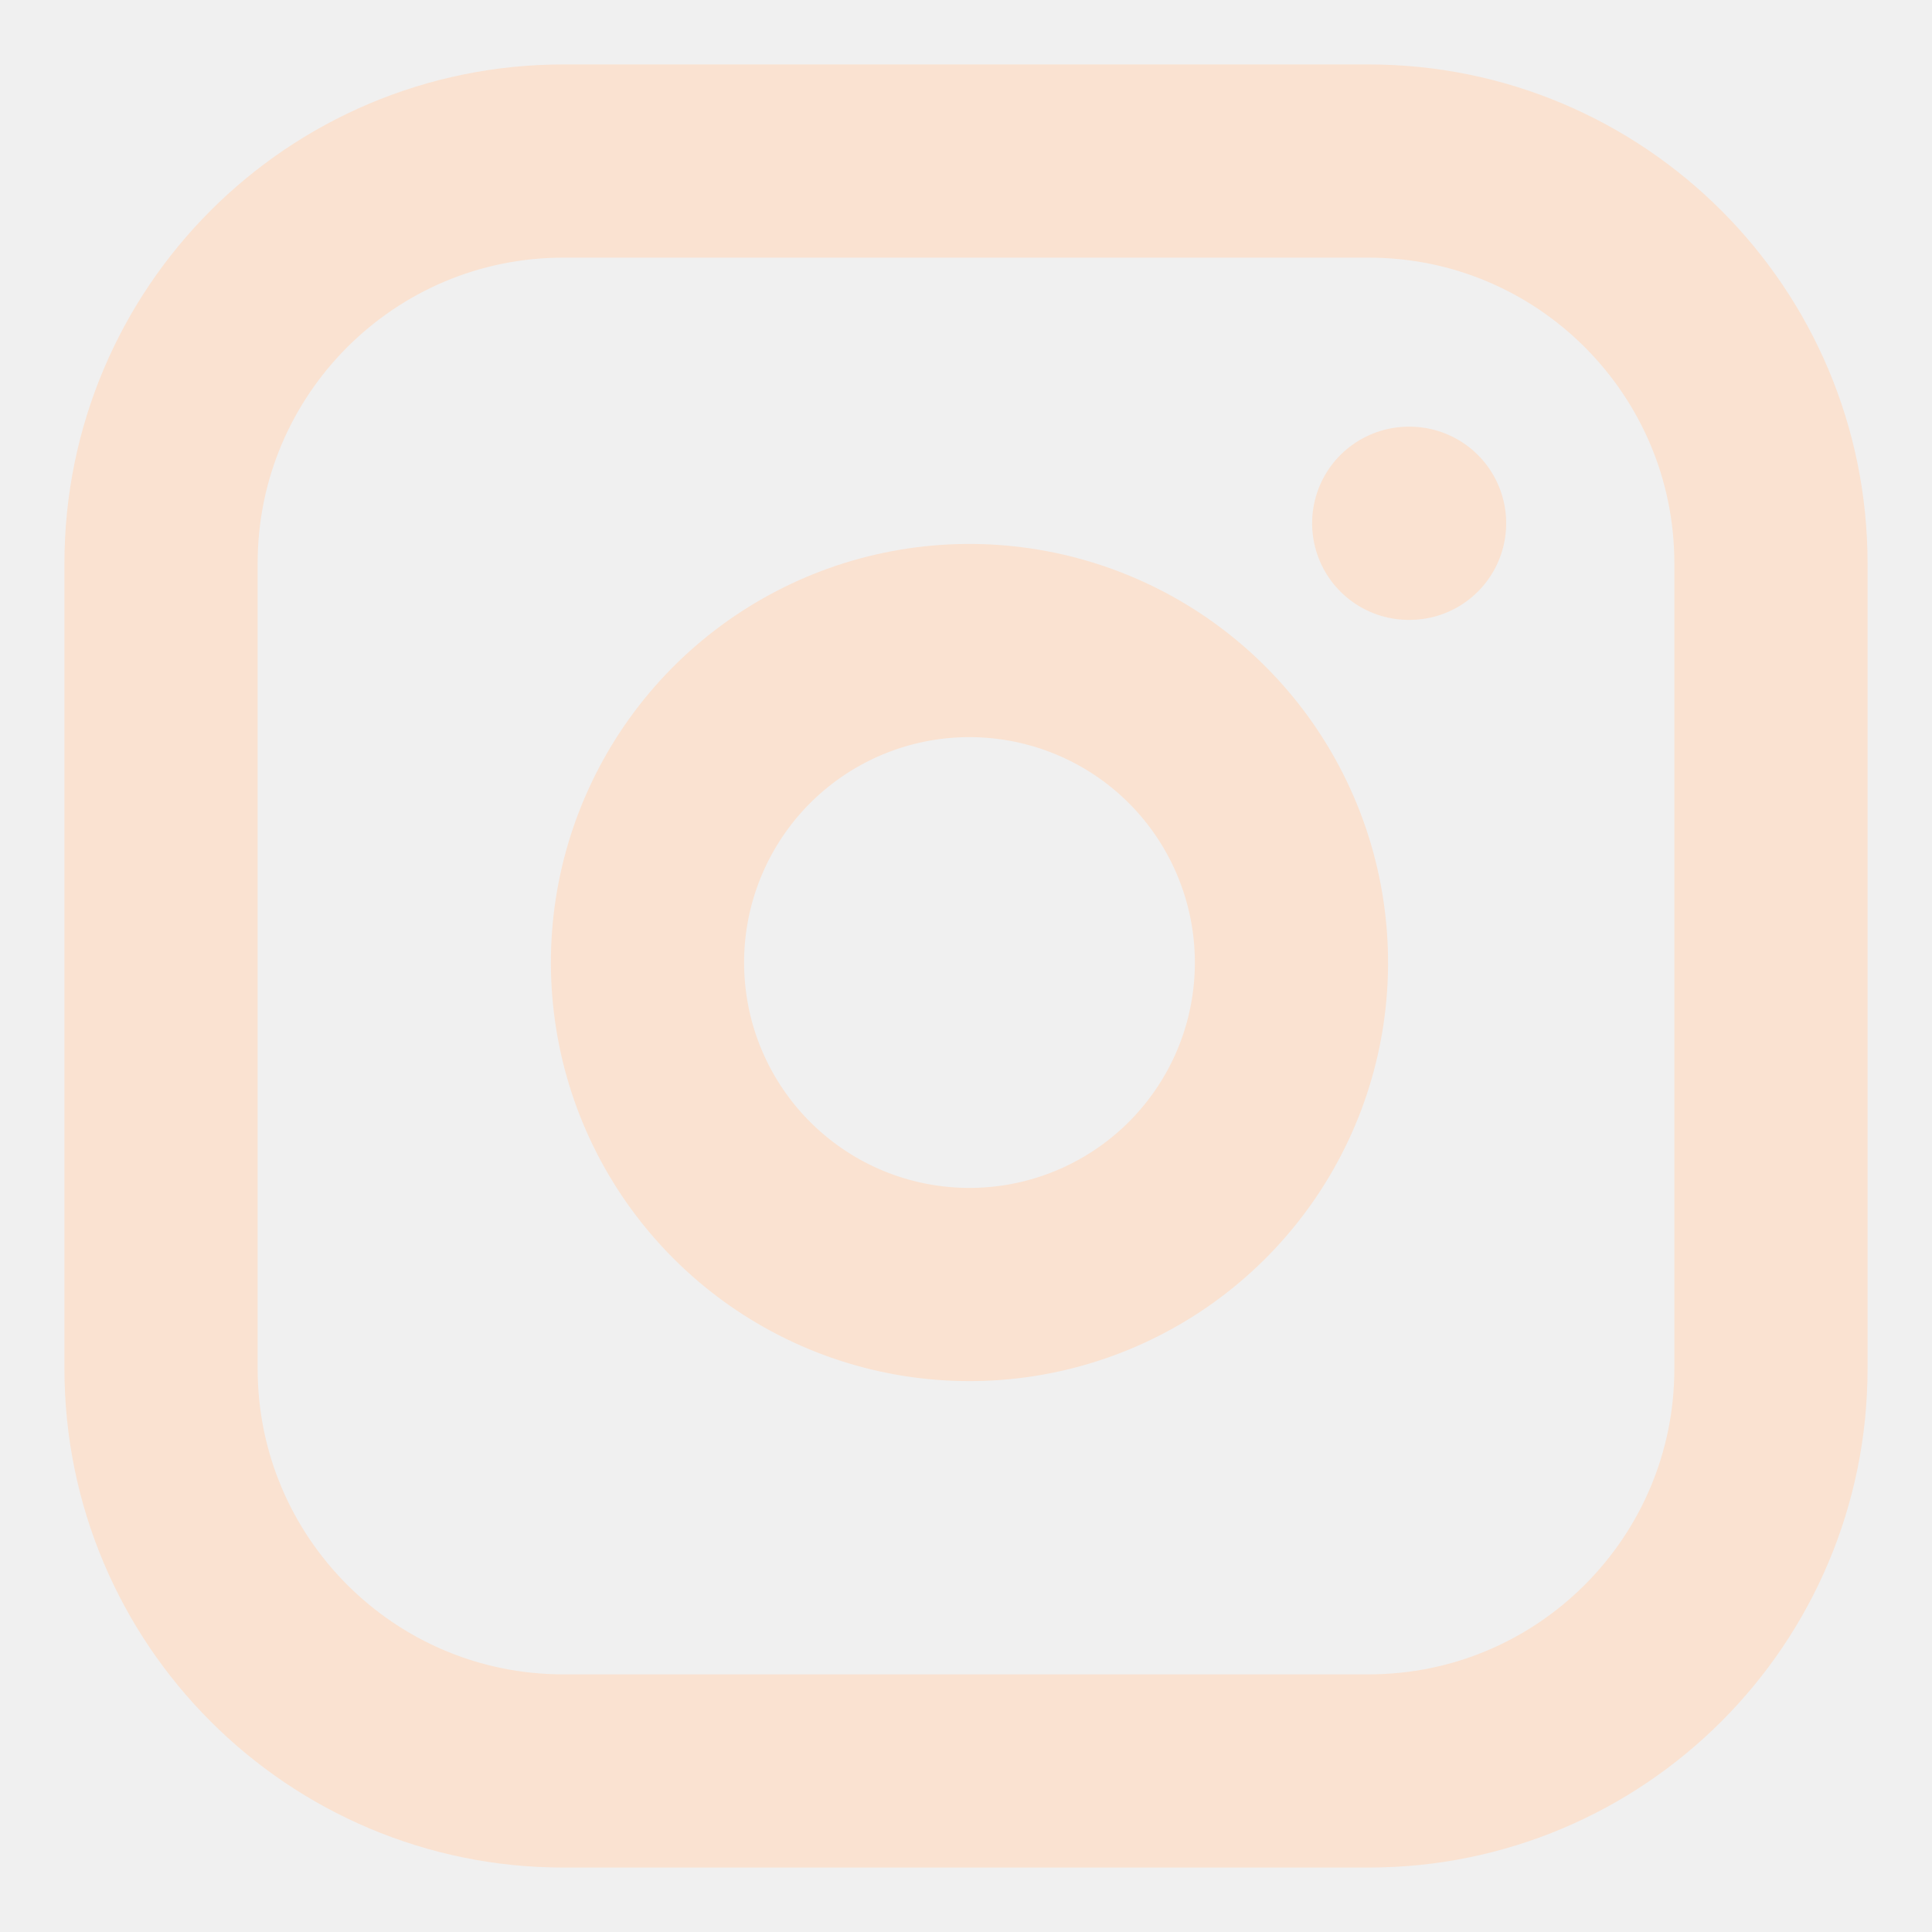
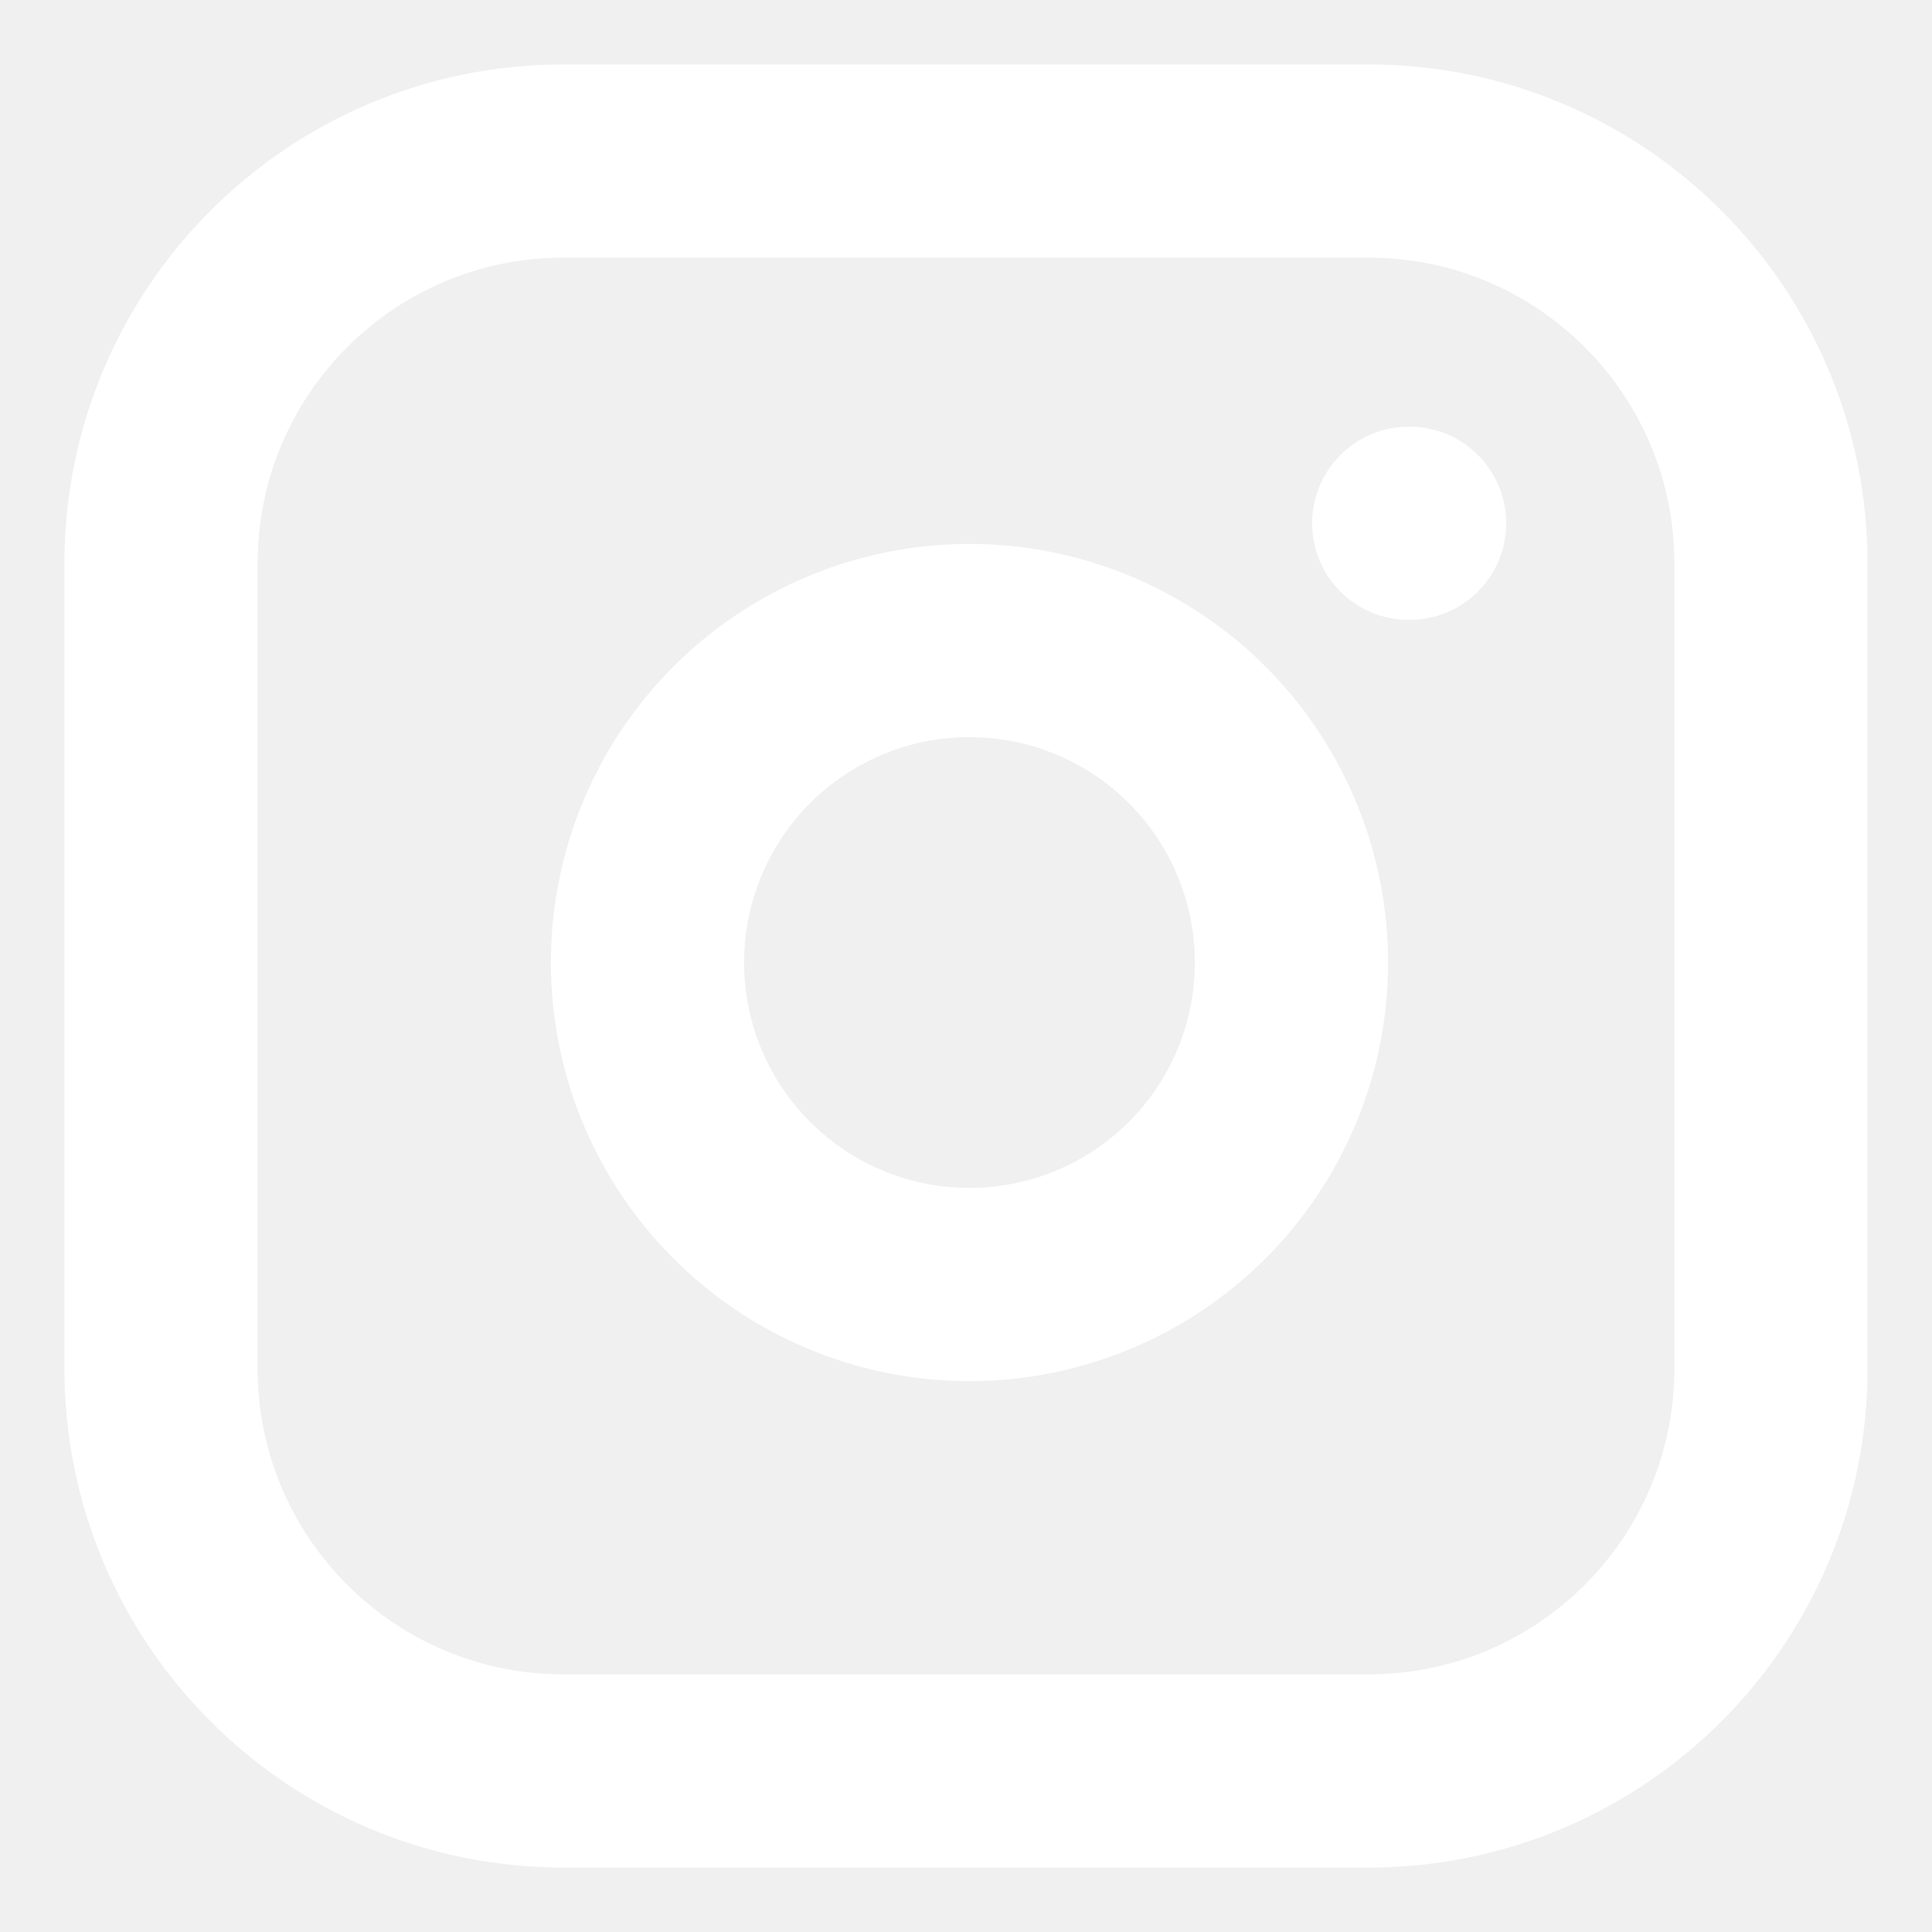
<svg xmlns="http://www.w3.org/2000/svg" width="20" height="20" viewBox="0 0 20 20" fill="none">
-   <path d="M14.167 1.667H5.833C3.532 1.667 1.667 3.532 1.667 5.833V14.167C1.667 16.468 3.532 18.333 5.833 18.333H14.167C16.468 18.333 18.333 16.468 18.333 14.167V5.833C18.333 3.532 16.468 1.667 14.167 1.667Z" stroke="#FAE2D1" stroke-width="2" stroke-linecap="round" stroke-linejoin="round" />
-   <path d="M13.333 9.475C13.436 10.168 13.318 10.877 12.995 11.499C12.672 12.121 12.161 12.626 11.535 12.941C10.908 13.257 10.199 13.366 9.506 13.255C8.814 13.144 8.175 12.817 7.679 12.321C7.183 11.825 6.856 11.186 6.745 10.493C6.634 9.801 6.743 9.092 7.059 8.465C7.374 7.839 7.878 7.328 8.501 7.005C9.123 6.682 9.831 6.564 10.525 6.667C11.232 6.772 11.887 7.101 12.393 7.607C12.899 8.113 13.228 8.768 13.333 9.475Z" stroke="#FAE2D1" stroke-width="2" stroke-linecap="round" stroke-linejoin="round" />
-   <path d="M14.583 5.417H14.592" stroke="#FAE2D1" stroke-width="2" stroke-linecap="round" stroke-linejoin="round" />
+   <path d="M14.167 1.667H5.833C3.532 1.667 1.667 3.532 1.667 5.833V14.167C1.667 16.468 3.532 18.333 5.833 18.333H14.167C16.468 18.333 18.333 16.468 18.333 14.167V5.833C18.333 3.532 16.468 1.667 14.167 1.667Z" stroke="white" stroke-width="2" stroke-linecap="round" stroke-linejoin="round" />
+   <path d="M13.333 9.475C13.436 10.168 13.318 10.877 12.995 11.499C12.672 12.121 12.161 12.626 11.535 12.941C10.908 13.257 10.199 13.366 9.506 13.255C8.814 13.144 8.175 12.817 7.679 12.321C7.183 11.825 6.856 11.186 6.745 10.493C6.634 9.801 6.743 9.092 7.059 8.465C7.374 7.839 7.878 7.328 8.501 7.005C9.123 6.682 9.831 6.564 10.525 6.667C11.232 6.772 11.887 7.101 12.393 7.607C12.899 8.113 13.228 8.768 13.333 9.475Z" stroke="white" stroke-width="2" stroke-linecap="round" stroke-linejoin="round" />
+   <path d="M14.583 5.417H14.592" stroke="white" stroke-width="2" stroke-linecap="round" stroke-linejoin="round" />
</svg>
